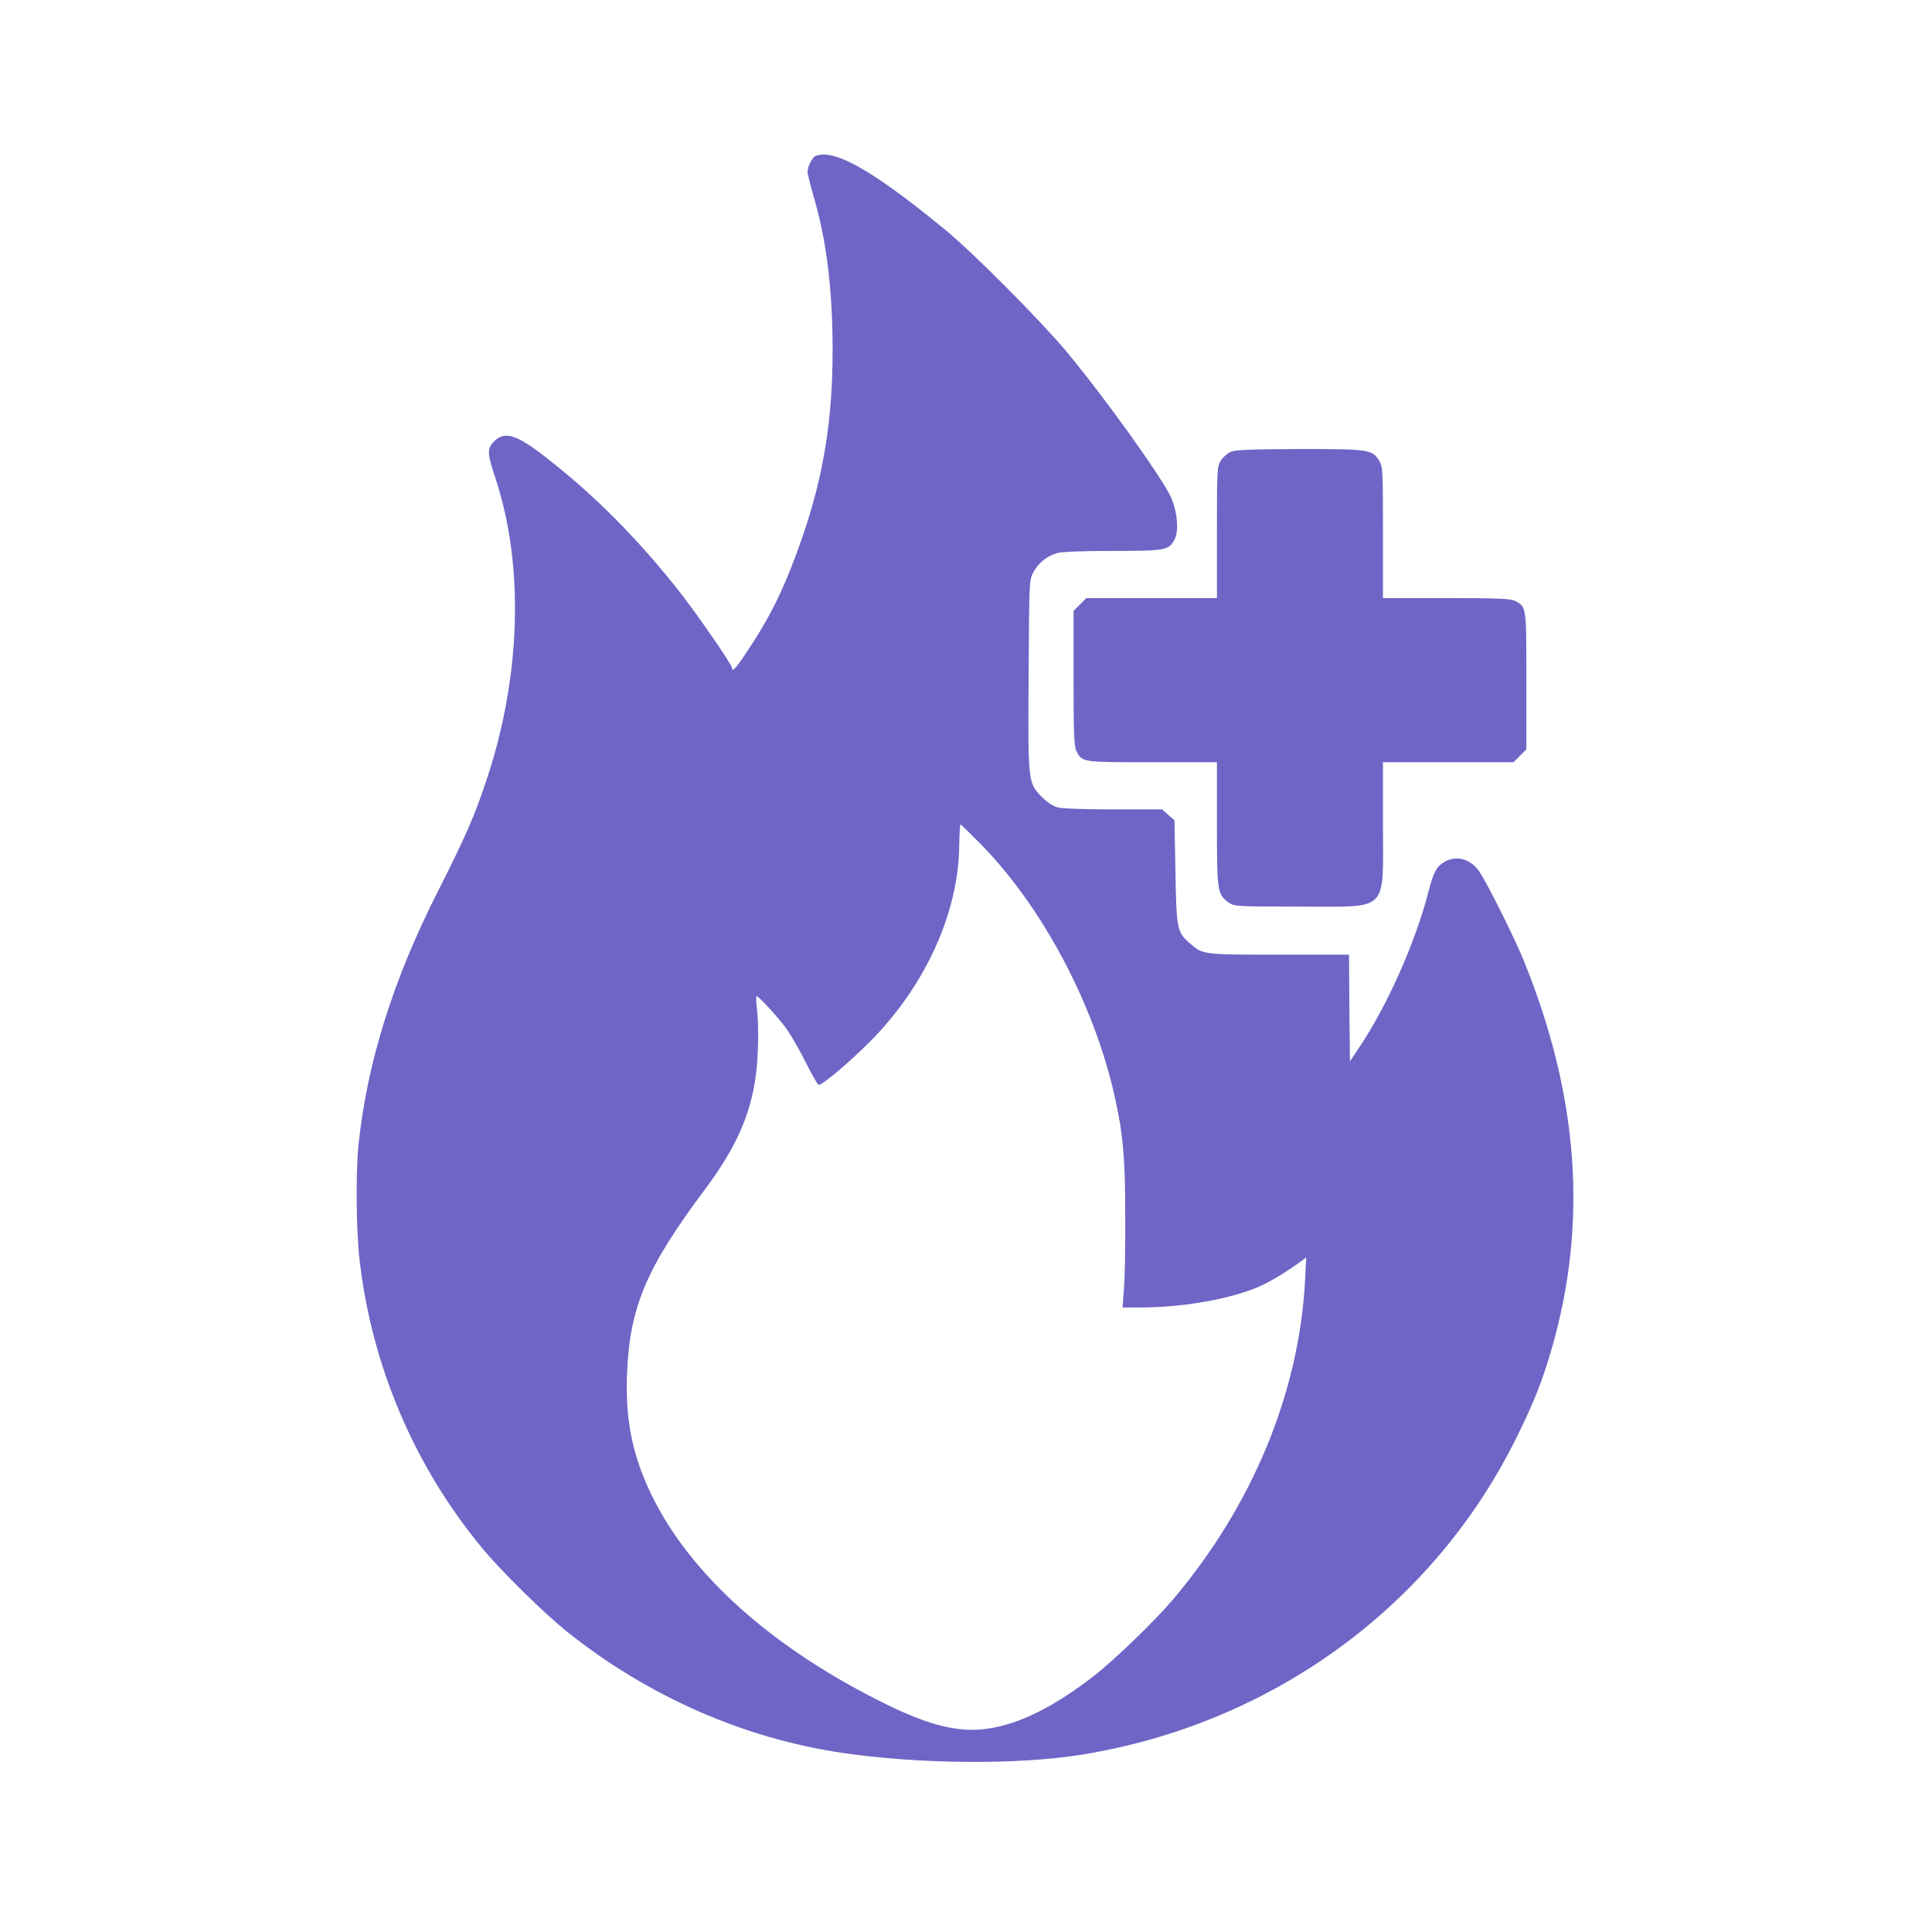
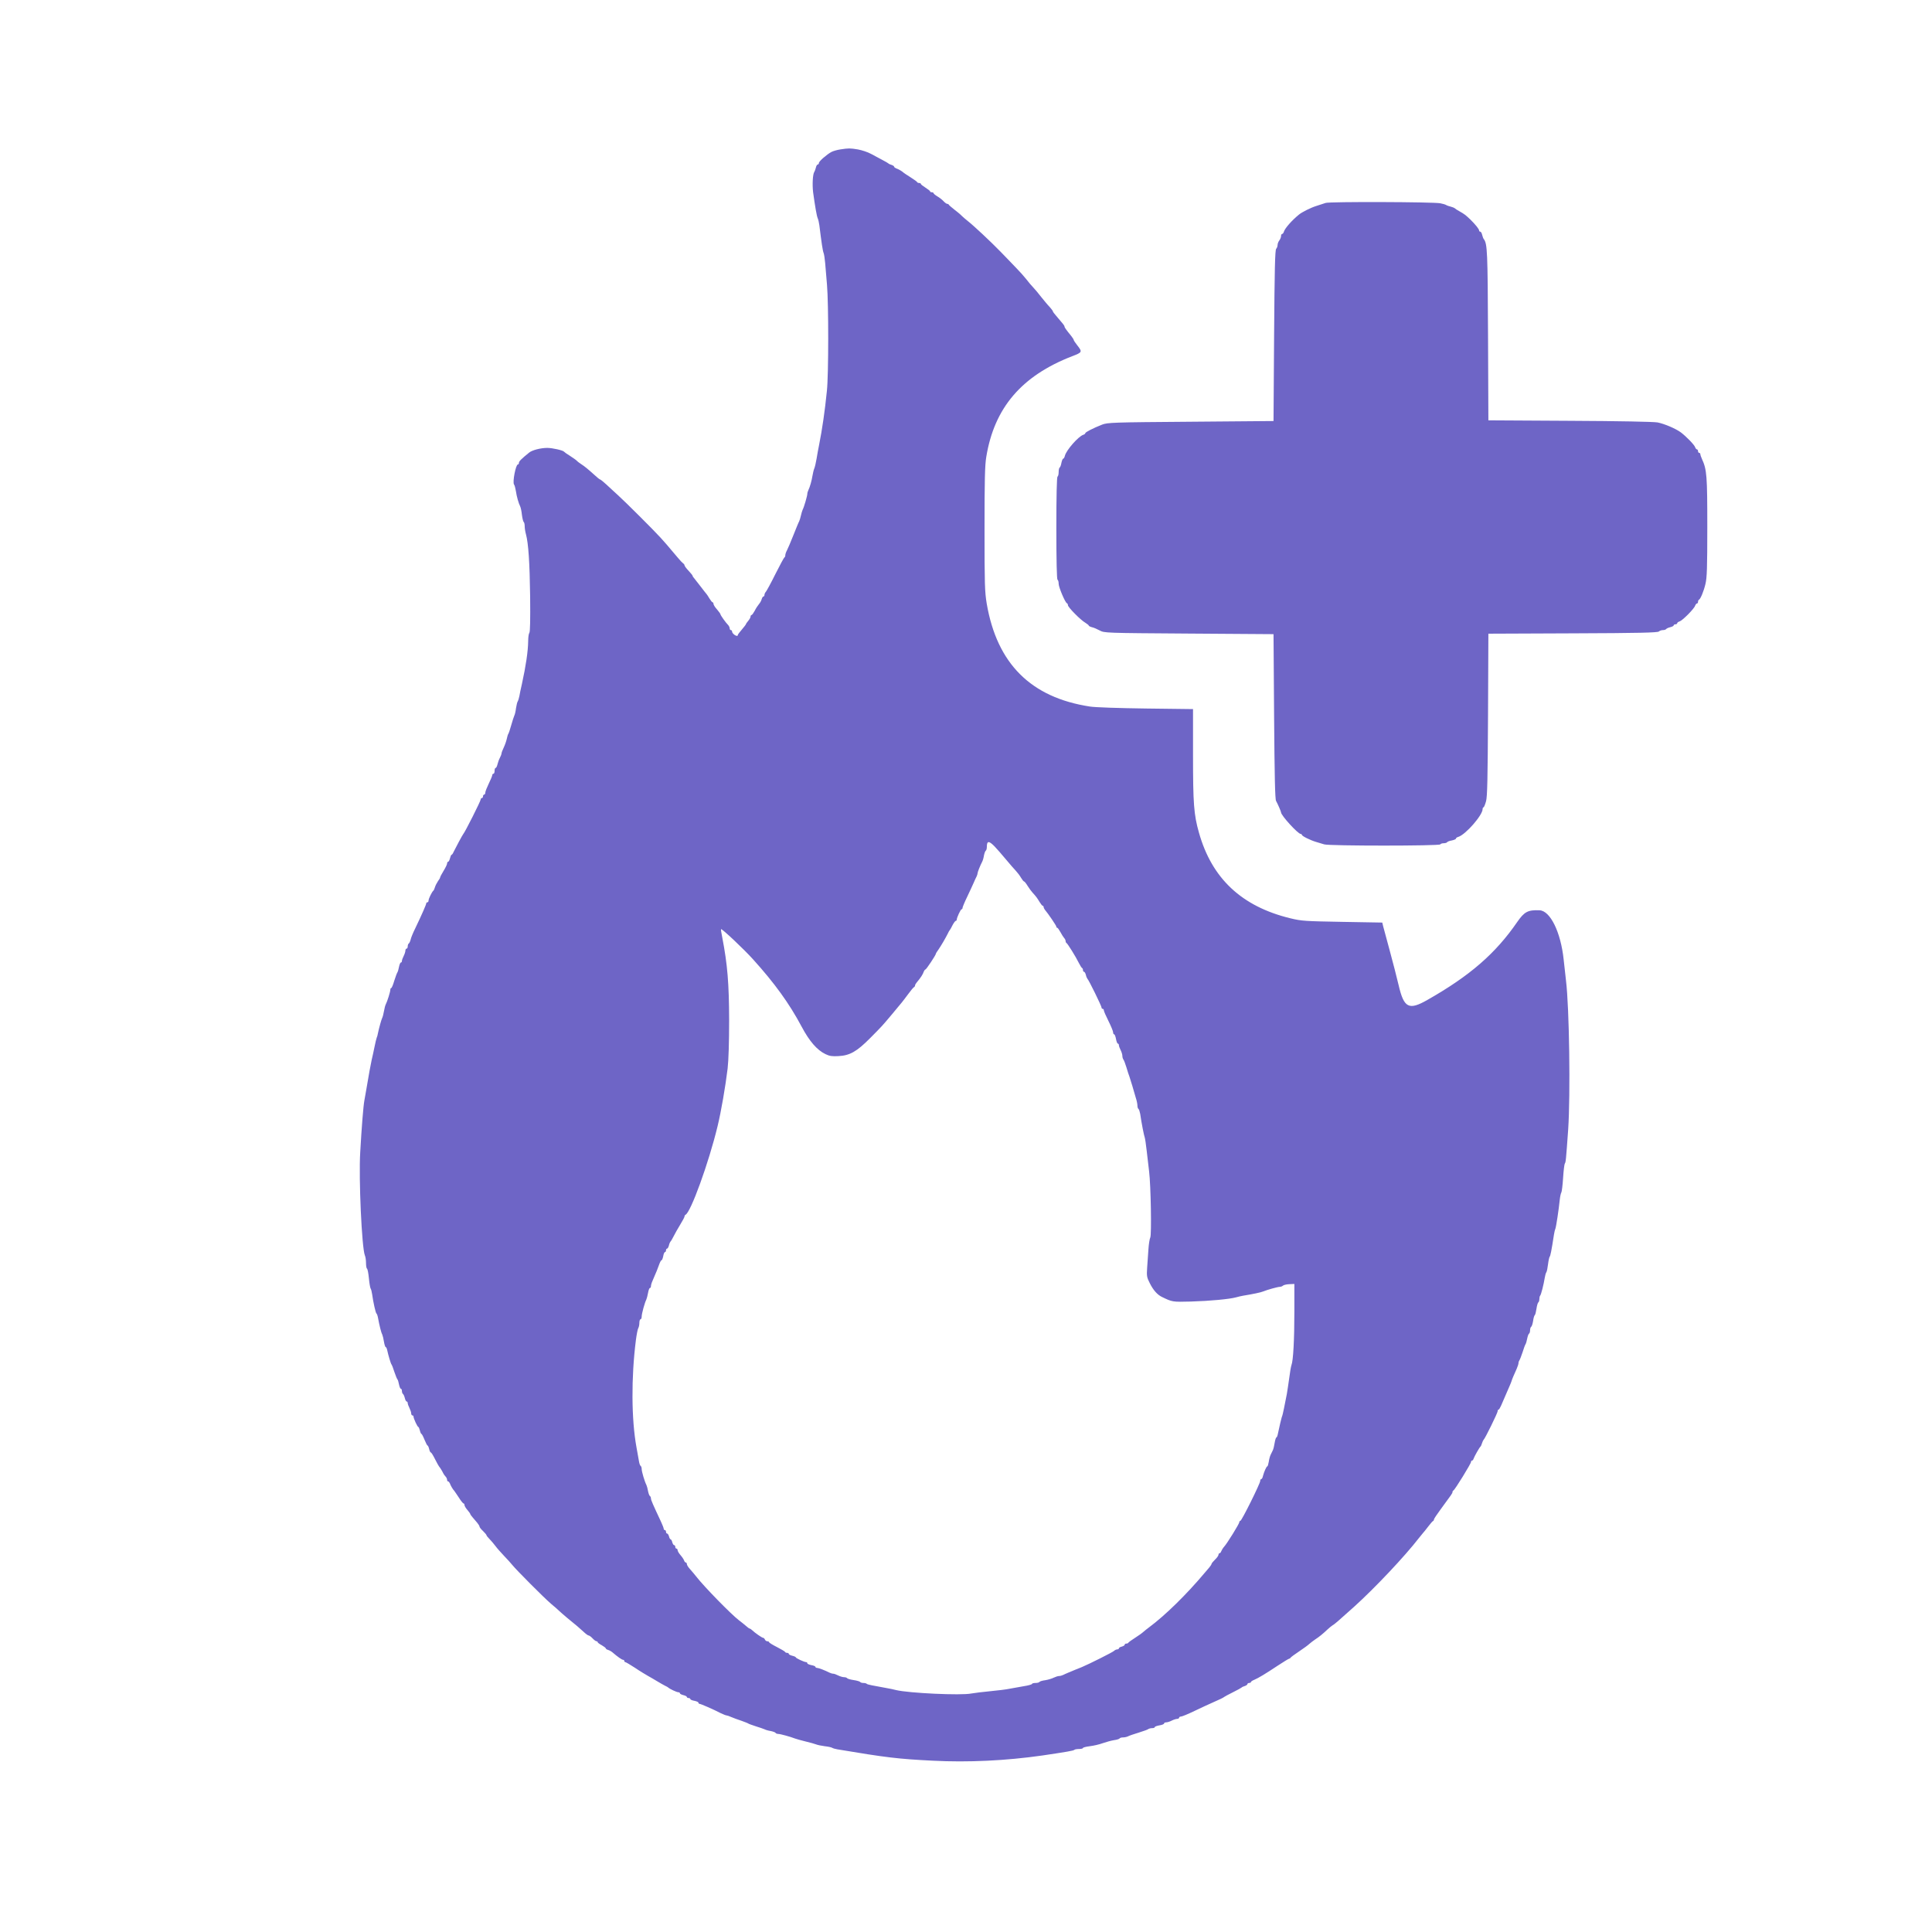
- <svg xmlns="http://www.w3.org/2000/svg" version="1.0" width="1536pt" height="1536pt" viewBox="0 0 1536 1536" preserveAspectRatio="xMidYMid meet">
-   <g transform="translate(-384,1920) scale(0.15,-0.15)" fill="#6E65C6" stroke="none">
-     <path d="M6882 11973 c-16 -6 -42 -57 -42 -83 0 -11 14 -67 30 -123 70 -234 103 -499 103 -822 0 -372 -48 -668 -163 -1000 -85 -244 -160 -402 -283 -587 -64 -98 -87 -124 -87 -99 0 19 -204 314 -303 436 -216 269 -436 488 -680 678 -158 124 -222 144 -278 88 -38 -38 -37 -65 6 -193 154 -462 137 -1052 -45 -1598 -65 -196 -112 -304 -262 -600 -236 -467 -373 -905 -418 -1340 -15 -145 -12 -457 6 -610 65 -562 292 -1094 651 -1527 103 -124 329 -346 453 -445 426 -339 931 -561 1450 -638 411 -61 942 -65 1280 -9 1008 165 1861 790 2300 1684 91 185 133 291 184 465 193 667 144 1344 -150 2064 -49 119 -187 396 -231 463 -46 71 -125 93 -190 53 -40 -24 -56 -55 -82 -156 -66 -260 -214 -595 -358 -812 l-58 -87 -3 283 -2 282 -370 0 c-404 0 -405 0 -472 59 -70 61 -72 74 -78 379 l-5 274 -33 29 -32 29 -258 0 c-155 0 -273 4 -297 11 -26 7 -57 28 -87 59 -69 72 -70 76 -66 650 3 491 3 495 25 537 27 50 73 87 128 102 24 7 141 11 293 11 280 0 298 3 328 62 23 45 14 146 -19 221 -48 106 -348 525 -553 772 -138 165 -494 524 -644 647 -385 316 -588 431 -688 391z m880 -3651 c327 -335 600 -852 707 -1338 44 -196 55 -325 55 -629 1 -159 -2 -334 -7 -387 l-7 -98 93 0 c210 0 447 39 602 99 69 26 163 82 254 148 l24 18 -6 -123 c-32 -597 -280 -1194 -702 -1692 -96 -113 -309 -319 -415 -401 -153 -120 -298 -203 -425 -247 -216 -73 -382 -50 -680 96 -597 293 -1034 683 -1240 1105 -102 209 -140 395 -132 637 13 360 101 569 415 988 161 217 237 385 267 594 15 109 18 274 6 371 -4 31 -4 57 -1 57 13 0 130 -129 167 -185 22 -33 66 -111 97 -172 31 -62 60 -113 65 -113 21 0 158 115 272 229 292 293 470 684 473 1038 1 62 4 113 7 113 3 0 53 -49 111 -108z" />
-     <path d="M9083 10405 c-18 -8 -42 -29 -53 -47 -19 -31 -20 -50 -20 -380 l0 -348 -346 0 -346 0 -34 -34 -34 -34 0 -356 c0 -297 3 -362 15 -386 31 -61 27 -60 402 -60 l343 0 0 -327 c0 -361 2 -372 63 -417 28 -20 40 -21 377 -21 478 0 440 -38 440 438 l0 327 346 0 346 0 34 34 34 34 0 364 c0 398 1 391 -60 423 -24 12 -86 15 -365 15 l-335 0 0 348 c0 330 -1 349 -20 380 -37 60 -53 62 -422 62 -263 -1 -340 -4 -365 -15z" />
+ <svg xmlns="http://www.w3.org/2000/svg" version="1.0" width="1668pt" height="1668pt" viewBox="0 0 1668 1668" preserveAspectRatio="xMidYMid meet">
+   <g transform="translate(0,1668) scale(0.1,-0.1)" fill="#6E65C6" stroke="none">
+     <path d="M7255 15390 c-27 -4 -62 -14 -77 -22 -41 -22 -108 -81 -108 -95 0 -7 -4 -13 -10 -13 -5 0 -13 -12 -16 -27 -4 -16 -10 -32 -14 -38 -13 -18 -18 -109 -10 -175 17 -123 31 -205 40 -225 5 -11 11 -38 14 -60 18 -146 29 -223 37 -240 4 -11 10 -49 13 -85 3 -36 10 -121 16 -190 14 -164 14 -775 -1 -915 -18 -177 -40 -329 -68 -470 -6 -27 -15 -79 -21 -115 -6 -36 -15 -74 -20 -85 -5 -11 -11 -38 -15 -60 -7 -45 -23 -101 -36 -127 -5 -10 -9 -24 -9 -32 0 -16 -28 -114 -40 -136 -4 -9 -11 -31 -15 -50 -4 -19 -11 -41 -15 -50 -5 -8 -27 -62 -50 -120 -23 -58 -48 -117 -56 -132 -8 -14 -14 -33 -14 -41 0 -9 -3 -17 -7 -19 -5 -2 -39 -66 -78 -143 -38 -77 -76 -146 -82 -153 -7 -7 -13 -20 -13 -28 0 -8 -4 -14 -9 -14 -5 0 -11 -10 -15 -23 -3 -12 -13 -31 -23 -42 -10 -12 -27 -37 -37 -58 -11 -20 -23 -37 -28 -37 -4 0 -8 -6 -8 -13 0 -8 -9 -24 -20 -37 -11 -13 -20 -26 -20 -29 0 -3 -16 -24 -35 -46 -19 -22 -35 -43 -35 -47 0 -23 -50 9 -50 31 0 6 -4 11 -10 11 -5 0 -10 6 -10 14 0 8 -6 21 -12 28 -24 24 -68 87 -68 95 0 4 -14 23 -30 42 -17 18 -30 40 -30 47 0 8 -4 14 -8 14 -4 0 -16 15 -27 33 -10 17 -21 34 -24 37 -3 3 -26 32 -51 65 -25 33 -51 66 -57 73 -7 7 -13 16 -13 20 0 4 -16 24 -35 44 -19 20 -35 41 -35 47 0 5 -6 14 -13 18 -6 4 -27 26 -45 48 -86 102 -119 141 -150 174 -54 60 -308 313 -367 366 -30 28 -76 69 -101 93 -25 23 -49 42 -52 42 -4 0 -26 17 -48 38 -61 55 -86 75 -115 94 -14 9 -33 23 -40 31 -8 8 -35 26 -59 42 -25 15 -47 31 -50 35 -8 12 -101 33 -145 33 -57 0 -130 -19 -156 -40 -68 -55 -89 -76 -89 -89 0 -8 -4 -14 -9 -14 -18 0 -48 -154 -33 -173 5 -6 12 -32 16 -57 7 -48 23 -104 37 -132 5 -10 12 -42 15 -73 4 -31 11 -58 15 -61 5 -3 9 -20 9 -37 0 -18 5 -49 11 -70 21 -78 32 -241 36 -536 2 -200 0 -308 -7 -315 -5 -5 -10 -37 -10 -71 -1 -88 -20 -215 -54 -370 -9 -38 -19 -86 -22 -105 -4 -19 -10 -39 -14 -45 -4 -5 -11 -32 -15 -59 -3 -27 -10 -56 -15 -65 -4 -9 -16 -45 -26 -81 -10 -36 -21 -69 -25 -75 -4 -5 -10 -26 -14 -45 -4 -19 -16 -53 -26 -74 -11 -22 -19 -45 -19 -50 0 -6 -6 -23 -14 -38 -8 -15 -17 -40 -21 -57 -4 -17 -11 -31 -16 -31 -5 0 -9 -11 -9 -25 0 -14 -4 -25 -10 -25 -5 0 -10 -6 -10 -12 0 -7 -14 -40 -30 -73 -16 -33 -30 -68 -30 -77 0 -10 -4 -18 -10 -18 -5 0 -10 -7 -10 -15 0 -8 -4 -15 -10 -15 -5 0 -10 -5 -10 -12 0 -14 -136 -284 -150 -298 -6 -6 -68 -122 -85 -157 -5 -13 -13 -23 -17 -23 -3 0 -9 -14 -13 -30 -4 -16 -11 -30 -16 -30 -5 0 -9 -7 -9 -15 0 -8 -14 -37 -30 -63 -17 -27 -30 -53 -30 -57 0 -4 -8 -19 -19 -33 -10 -15 -22 -38 -26 -52 -4 -14 -10 -27 -14 -30 -12 -10 -41 -69 -41 -84 0 -9 -4 -16 -10 -16 -5 0 -10 -4 -10 -9 0 -10 -37 -95 -95 -216 -19 -38 -37 -82 -40 -98 -4 -15 -11 -30 -16 -33 -5 -3 -9 -14 -9 -25 0 -10 -4 -19 -10 -19 -5 0 -10 -8 -10 -17 0 -10 -7 -31 -15 -47 -8 -15 -15 -35 -15 -42 0 -8 -4 -14 -9 -14 -5 0 -12 -17 -16 -37 -4 -21 -10 -42 -14 -48 -4 -5 -16 -38 -27 -72 -10 -35 -22 -63 -26 -63 -5 0 -8 -7 -8 -15 0 -17 -27 -103 -39 -125 -5 -9 -12 -36 -16 -60 -4 -24 -11 -51 -16 -60 -7 -15 -25 -79 -36 -130 -2 -14 -7 -32 -11 -40 -3 -8 -12 -44 -19 -80 -7 -36 -18 -85 -24 -110 -9 -41 -25 -127 -48 -265 -5 -27 -12 -66 -15 -85 -9 -46 -24 -234 -36 -448 -14 -230 14 -828 40 -890 6 -13 10 -43 10 -67 0 -24 4 -46 9 -49 5 -3 12 -41 16 -83 4 -43 11 -82 15 -88 4 -5 10 -28 13 -50 9 -67 30 -160 37 -165 4 -3 10 -18 13 -35 13 -70 28 -131 37 -146 4 -9 11 -37 15 -63 4 -25 11 -46 15 -46 4 0 10 -12 13 -27 9 -43 31 -117 37 -123 3 -3 15 -32 25 -65 11 -33 23 -62 27 -65 3 -3 9 -22 13 -43 4 -20 11 -37 16 -37 5 0 9 -9 9 -19 0 -11 4 -22 9 -26 5 -3 12 -19 16 -35 4 -17 11 -30 16 -30 5 0 9 -6 9 -14 0 -7 7 -27 15 -42 8 -16 15 -37 15 -46 0 -10 5 -18 10 -18 6 0 10 -4 10 -10 0 -16 34 -90 42 -90 3 0 9 -14 13 -30 4 -17 10 -30 14 -30 3 0 15 -22 26 -50 11 -27 23 -50 26 -50 4 0 10 -13 14 -30 4 -17 10 -30 15 -30 4 0 20 -26 36 -58 16 -31 31 -59 34 -62 7 -7 29 -42 37 -60 4 -8 13 -21 20 -28 7 -7 13 -20 13 -28 0 -8 4 -14 9 -14 5 0 11 -8 15 -17 6 -18 27 -54 37 -63 3 -3 20 -29 39 -57 18 -29 37 -53 42 -53 4 0 8 -6 8 -13 0 -8 11 -27 25 -43 14 -16 25 -32 25 -35 0 -3 9 -17 21 -30 11 -13 29 -34 40 -47 10 -12 19 -27 19 -32 0 -5 13 -23 30 -38 16 -16 30 -32 30 -36 0 -4 11 -18 24 -31 14 -14 37 -41 53 -62 15 -21 50 -59 76 -87 26 -27 57 -61 68 -75 34 -43 275 -285 336 -337 32 -27 65 -55 73 -64 14 -14 112 -97 154 -130 10 -8 34 -30 53 -47 19 -18 39 -33 45 -33 6 0 21 -11 34 -25 13 -14 28 -25 34 -25 5 0 10 -3 10 -8 0 -4 16 -16 35 -26 19 -11 35 -23 35 -27 0 -4 9 -11 21 -14 12 -4 28 -13 37 -21 43 -37 81 -64 91 -64 6 0 11 -4 11 -10 0 -5 4 -10 9 -10 4 0 42 -22 83 -49 41 -28 93 -59 114 -71 21 -12 57 -32 79 -46 22 -13 51 -30 65 -37 14 -6 27 -14 30 -17 11 -11 72 -40 86 -40 8 0 14 -4 14 -9 0 -5 14 -12 30 -16 17 -4 30 -11 30 -16 0 -5 7 -9 15 -9 8 0 15 -4 15 -9 0 -5 16 -12 35 -15 19 -4 35 -11 35 -16 0 -6 4 -10 9 -10 10 0 121 -48 184 -81 22 -10 43 -19 49 -19 5 0 24 -6 41 -14 18 -8 57 -22 87 -32 30 -11 57 -21 60 -24 3 -3 32 -13 65 -24 33 -10 67 -22 76 -26 9 -5 33 -12 53 -15 20 -4 39 -11 42 -16 3 -5 13 -9 23 -9 18 0 105 -24 146 -40 11 -4 52 -16 90 -25 39 -9 79 -21 90 -25 11 -5 45 -12 75 -16 30 -3 60 -10 65 -14 6 -4 26 -10 45 -13 423 -71 523 -83 823 -98 302 -16 634 0 947 45 208 31 269 41 276 49 4 4 22 7 41 7 18 0 33 4 33 9 0 4 26 11 59 15 32 4 82 15 111 26 29 10 72 22 96 26 24 3 47 10 50 15 3 5 16 9 30 9 13 0 32 4 42 9 9 5 51 20 92 32 41 13 79 26 84 31 6 4 20 8 33 8 13 0 23 4 23 9 0 5 18 11 40 15 22 3 40 11 40 16 0 6 8 10 19 10 10 0 32 7 47 15 16 8 37 15 47 15 9 0 17 5 17 10 0 6 7 10 16 10 9 0 62 22 118 49 56 27 124 58 151 70 67 29 99 45 105 51 3 3 37 21 75 40 39 19 72 38 75 41 3 4 15 9 28 13 12 4 22 12 22 17 0 5 7 9 15 9 8 0 15 4 15 8 0 4 12 13 28 19 39 17 94 50 201 121 52 34 97 62 102 62 4 0 9 4 11 8 2 4 35 29 73 54 39 26 79 55 90 66 11 10 34 27 50 38 34 22 66 48 106 86 16 15 36 31 44 36 17 9 50 38 188 162 177 160 435 433 557 591 14 18 30 37 35 43 6 6 26 31 45 56 19 25 38 47 42 48 5 2 8 8 8 14 0 5 26 44 57 86 98 133 103 140 103 150 0 6 4 12 8 14 12 4 152 232 152 246 0 7 4 12 9 12 5 0 11 8 14 18 7 20 49 94 58 102 4 3 10 16 14 30 4 14 11 27 14 30 12 9 121 232 121 246 0 8 3 14 8 14 4 0 13 15 21 33 24 57 39 91 65 150 14 32 26 60 26 63 0 3 7 21 15 40 8 19 22 49 30 68 8 19 15 40 15 48 0 8 4 18 8 24 4 5 16 36 27 69 10 33 22 65 26 70 4 6 10 27 14 48 4 20 11 40 16 43 5 3 9 16 9 29 0 13 4 26 9 30 6 3 13 26 17 50 3 25 10 47 14 50 5 3 11 28 15 55 4 27 11 52 16 56 5 3 9 15 9 28 0 12 3 26 7 30 8 8 30 94 40 156 3 19 9 40 13 45 5 6 11 37 15 70 4 33 11 62 14 65 6 4 16 53 37 190 3 19 8 42 12 50 7 17 30 169 38 250 3 30 10 60 14 65 4 6 11 62 15 125 4 63 11 120 15 125 8 10 10 26 29 295 20 298 10 1048 -19 1285 -5 44 -14 125 -20 180 -25 238 -116 422 -208 426 -101 4 -131 -12 -193 -101 -187 -272 -408 -464 -774 -672 -162 -93 -204 -71 -250 127 -15 65 -50 199 -77 299 -27 99 -53 195 -57 211 l-7 30 -344 6 c-324 6 -351 7 -450 31 -420 102 -678 344 -789 740 -44 155 -51 250 -51 669 l0 397 -407 5 c-231 3 -441 10 -483 17 -510 78 -802 370 -891 888 -17 103 -19 165 -19 645 0 421 3 551 15 622 69 424 305 700 740 869 90 34 91 37 44 97 -16 20 -29 40 -29 44 0 4 -10 20 -22 35 -45 55 -58 74 -58 82 0 7 -10 20 -72 92 -15 17 -28 34 -28 38 0 4 -12 20 -27 37 -16 16 -48 55 -73 86 -25 32 -56 70 -70 84 -14 14 -41 46 -60 71 -19 24 -57 67 -85 95 -27 29 -87 90 -131 136 -86 89 -239 232 -289 271 -16 13 -39 32 -50 43 -11 12 -40 36 -65 55 -25 19 -46 38 -48 42 -2 5 -8 8 -14 8 -6 0 -20 10 -32 23 -12 13 -36 32 -54 42 -18 11 -32 23 -32 27 0 4 -7 8 -15 8 -8 0 -15 3 -15 8 0 4 -18 18 -40 32 -22 14 -40 28 -40 32 0 5 -6 8 -14 8 -8 0 -16 3 -18 8 -1 4 -28 23 -58 42 -30 19 -57 37 -60 40 -9 10 -45 31 -62 36 -10 4 -18 10 -18 14 0 5 -10 12 -22 16 -13 4 -25 9 -28 13 -3 3 -25 16 -50 29 -25 13 -69 37 -99 53 -29 16 -81 33 -115 39 -68 11 -79 11 -151 0z m1333 -6019 c20 -21 64 -71 97 -111 33 -40 72 -84 86 -99 14 -15 34 -41 44 -59 11 -18 22 -32 26 -32 4 0 18 -17 30 -37 13 -21 33 -48 44 -60 31 -34 39 -45 60 -80 11 -18 23 -33 27 -33 4 0 8 -5 8 -10 0 -6 5 -16 10 -23 32 -38 100 -139 100 -147 0 -6 3 -10 8 -10 4 0 16 -17 27 -37 11 -21 26 -44 32 -51 7 -7 13 -19 13 -27 0 -7 4 -15 8 -17 9 -4 80 -118 107 -173 11 -22 23 -41 28 -43 4 -2 7 -10 7 -18 0 -8 4 -14 9 -14 5 0 12 -12 16 -27 3 -15 10 -30 13 -33 11 -8 122 -235 122 -248 0 -7 5 -12 10 -12 6 0 10 -6 10 -13 0 -7 18 -48 40 -92 22 -44 40 -88 40 -97 0 -10 4 -18 9 -18 5 0 12 -18 16 -40 4 -22 11 -40 16 -40 5 0 9 -6 9 -14 0 -7 7 -27 15 -42 8 -16 15 -38 15 -50 0 -11 4 -24 8 -30 5 -5 17 -36 27 -69 10 -33 21 -69 26 -80 4 -11 15 -47 25 -80 9 -33 23 -79 30 -103 8 -23 14 -54 14 -67 0 -13 4 -26 9 -29 5 -3 11 -23 15 -43 11 -78 33 -189 39 -203 3 -8 11 -60 17 -115 6 -55 16 -136 21 -180 15 -122 22 -545 10 -569 -6 -12 -13 -57 -16 -101 -3 -44 -8 -116 -11 -159 -5 -73 -3 -84 23 -135 30 -60 65 -99 104 -118 91 -44 91 -44 250 -40 168 5 334 21 389 36 19 6 49 12 65 15 81 13 152 28 170 36 36 15 127 40 144 40 9 0 22 5 27 10 6 6 31 12 55 13 l44 2 0 -240 c0 -243 -10 -423 -25 -460 -4 -11 -13 -60 -19 -110 -7 -49 -16 -112 -21 -140 -14 -76 -38 -190 -40 -190 -3 0 -30 -115 -37 -152 -3 -18 -9 -33 -13 -33 -4 0 -11 -21 -15 -46 -4 -26 -11 -55 -16 -65 -5 -11 -13 -28 -19 -39 -5 -10 -13 -37 -16 -60 -4 -22 -9 -40 -13 -40 -7 0 -27 -45 -37 -82 -3 -16 -10 -28 -15 -28 -5 0 -9 -7 -9 -16 0 -22 -160 -344 -171 -344 -5 0 -9 -5 -9 -11 0 -14 -106 -185 -131 -212 -10 -11 -21 -29 -25 -39 -3 -10 -10 -18 -15 -18 -5 0 -9 -6 -9 -13 0 -7 -13 -26 -30 -42 -16 -16 -30 -32 -30 -37 0 -4 -9 -18 -19 -30 -11 -13 -29 -34 -41 -48 -157 -187 -341 -367 -480 -470 -19 -14 -41 -32 -50 -40 -8 -8 -40 -31 -70 -50 -30 -19 -56 -38 -58 -42 -2 -5 -10 -8 -18 -8 -8 0 -14 -4 -14 -10 0 -5 -11 -12 -25 -16 -14 -3 -25 -10 -25 -15 0 -5 -6 -9 -14 -9 -8 0 -21 -6 -28 -13 -12 -12 -214 -113 -278 -140 -14 -5 -38 -15 -55 -22 -16 -7 -43 -18 -60 -25 -16 -7 -38 -16 -47 -21 -10 -5 -26 -9 -35 -9 -10 0 -30 -7 -45 -14 -16 -8 -48 -18 -73 -22 -25 -3 -48 -10 -51 -15 -3 -5 -18 -9 -35 -9 -16 0 -29 -4 -29 -8 0 -5 -33 -14 -72 -20 -40 -7 -95 -17 -123 -22 -27 -6 -102 -15 -165 -21 -63 -6 -137 -15 -165 -20 -87 -18 -539 3 -650 30 -22 6 -53 12 -70 15 -134 24 -174 32 -181 38 -4 5 -18 8 -30 8 -13 0 -25 4 -28 9 -4 5 -29 12 -56 16 -27 4 -52 11 -56 16 -3 5 -15 9 -27 9 -12 0 -35 7 -51 15 -15 8 -35 15 -42 15 -8 0 -22 4 -32 9 -42 21 -94 41 -107 41 -8 0 -15 4 -15 9 0 5 -16 12 -35 15 -19 4 -35 11 -35 16 0 6 -4 10 -10 10 -16 0 -90 34 -90 42 0 3 -13 9 -30 13 -16 4 -30 11 -30 16 0 5 -6 9 -14 9 -8 0 -16 3 -18 8 -1 4 -33 23 -70 42 -38 19 -68 38 -68 42 0 4 -7 8 -15 8 -9 0 -18 7 -21 15 -4 8 -10 15 -16 15 -9 0 -70 42 -96 67 -7 7 -17 13 -20 13 -4 0 -18 10 -32 23 -14 12 -41 34 -60 48 -66 50 -301 290 -370 379 -14 17 -37 46 -52 62 -16 17 -28 37 -28 44 0 8 -4 14 -9 14 -5 0 -12 8 -15 18 -3 9 -17 30 -31 46 -14 16 -25 35 -25 43 0 7 -4 13 -10 13 -5 0 -10 7 -10 15 0 8 -4 15 -10 15 -5 0 -12 11 -16 25 -3 14 -10 25 -14 25 -4 0 -11 11 -14 25 -4 14 -11 25 -16 25 -6 0 -10 7 -10 15 0 8 -4 15 -10 15 -5 0 -10 5 -10 12 0 6 -11 34 -24 62 -68 145 -86 185 -86 199 0 9 -4 18 -9 21 -5 3 -12 22 -16 42 -3 20 -10 44 -14 53 -16 31 -41 116 -41 138 0 12 -4 24 -9 27 -5 3 -11 20 -14 38 -3 18 -13 74 -22 123 -44 241 -46 602 -5 925 6 47 15 93 20 102 6 10 10 31 10 48 0 16 5 30 10 30 6 0 10 11 10 24 0 24 26 119 40 146 4 9 11 35 15 58 4 23 11 42 16 42 5 0 9 7 9 16 0 9 6 30 14 47 33 75 44 104 57 140 7 20 16 37 21 37 4 0 10 16 14 35 3 19 10 35 15 35 5 0 9 7 9 15 0 8 4 15 9 15 5 0 12 12 16 27 3 15 10 30 13 33 4 3 16 23 27 45 11 22 36 67 57 101 21 34 38 66 38 72 0 6 4 12 8 14 45 19 201 449 277 764 31 127 68 343 87 499 8 70 13 224 13 420 -1 314 -14 476 -59 710 -8 39 -13 71 -11 73 7 7 198 -173 277 -261 186 -206 312 -380 418 -579 68 -128 134 -204 207 -239 35 -17 58 -20 111 -17 99 5 159 39 275 156 108 109 101 102 182 198 95 113 97 116 144 179 24 33 48 62 53 63 4 2 8 8 8 13 0 6 6 17 13 25 37 44 55 72 63 97 4 9 10 17 14 17 7 0 90 125 90 136 0 3 10 20 23 37 23 34 59 95 80 137 6 14 14 27 17 30 3 3 14 22 24 43 11 20 23 37 28 37 4 0 8 4 8 10 0 17 34 90 42 90 5 0 8 5 8 12 0 6 18 50 41 97 22 47 48 102 56 121 8 19 19 43 24 52 5 10 9 23 9 29 0 10 22 65 40 100 5 9 12 33 15 53 4 20 11 39 16 42 5 3 9 18 9 33 0 53 18 54 68 2z" />
+     <path d="M11445 14928 c-16 -5 -52 -17 -80 -26 -48 -15 -125 -53 -152 -76 -60 -49 -118 -115 -128 -145 -3 -12 -11 -21 -16 -21 -5 0 -9 -8 -9 -18 0 -10 -7 -27 -15 -38 -8 -10 -15 -28 -15 -39 0 -12 -6 -27 -12 -33 -10 -10 -14 -179 -18 -750 l-5 -737 -715 -6 c-675 -5 -718 -7 -765 -25 -76 -30 -145 -65 -145 -74 0 -5 -8 -11 -18 -14 -42 -14 -145 -131 -158 -180 -3 -14 -10 -26 -15 -26 -4 0 -11 -16 -15 -35 -3 -19 -10 -38 -15 -41 -5 -3 -9 -20 -9 -39 0 -19 -4 -37 -10 -40 -6 -4 -10 -163 -10 -445 0 -282 4 -441 10 -445 6 -3 10 -19 10 -35 0 -30 56 -162 71 -168 5 -2 9 -9 9 -17 0 -17 108 -127 148 -150 17 -11 32 -22 32 -26 0 -4 12 -10 27 -14 15 -3 45 -16 67 -28 41 -22 46 -22 771 -27 l730 -5 5 -710 c4 -515 8 -716 17 -730 14 -25 43 -91 43 -99 0 -26 146 -186 170 -186 5 0 10 -4 10 -8 0 -10 72 -46 123 -61 20 -6 52 -15 70 -21 45 -14 994 -14 1002 0 3 6 17 10 30 10 13 0 26 4 29 9 3 5 22 12 41 15 19 4 35 11 35 16 0 5 9 12 21 15 63 20 209 187 209 239 0 9 4 16 8 16 4 0 14 24 22 53 11 41 14 197 17 749 l3 697 730 3 c567 2 732 6 742 16 6 6 22 12 34 12 13 0 25 4 29 9 3 5 19 12 35 16 17 4 30 11 30 16 0 5 7 9 15 9 8 0 15 4 15 9 0 5 9 13 21 16 25 8 126 109 134 136 4 10 11 19 16 19 5 0 9 6 9 14 0 8 3 16 8 18 13 6 41 72 56 136 13 53 16 138 16 492 0 445 -4 495 -46 587 -8 17 -14 36 -14 42 0 6 -4 11 -10 11 -5 0 -10 7 -10 15 0 8 -4 15 -9 15 -5 0 -12 8 -16 19 -6 20 -75 91 -122 127 -44 33 -142 75 -203 87 -34 6 -329 12 -757 14 l-703 4 -3 732 c-3 725 -6 792 -36 832 -5 5 -11 22 -15 38 -3 15 -11 27 -16 27 -6 0 -10 4 -10 10 0 12 -33 53 -76 95 -40 38 -51 47 -94 71 -19 10 -37 22 -40 26 -3 3 -19 10 -35 14 -17 4 -34 10 -40 14 -5 4 -28 11 -50 15 -62 12 -955 15 -990 3z" />
  </g>
</svg>
